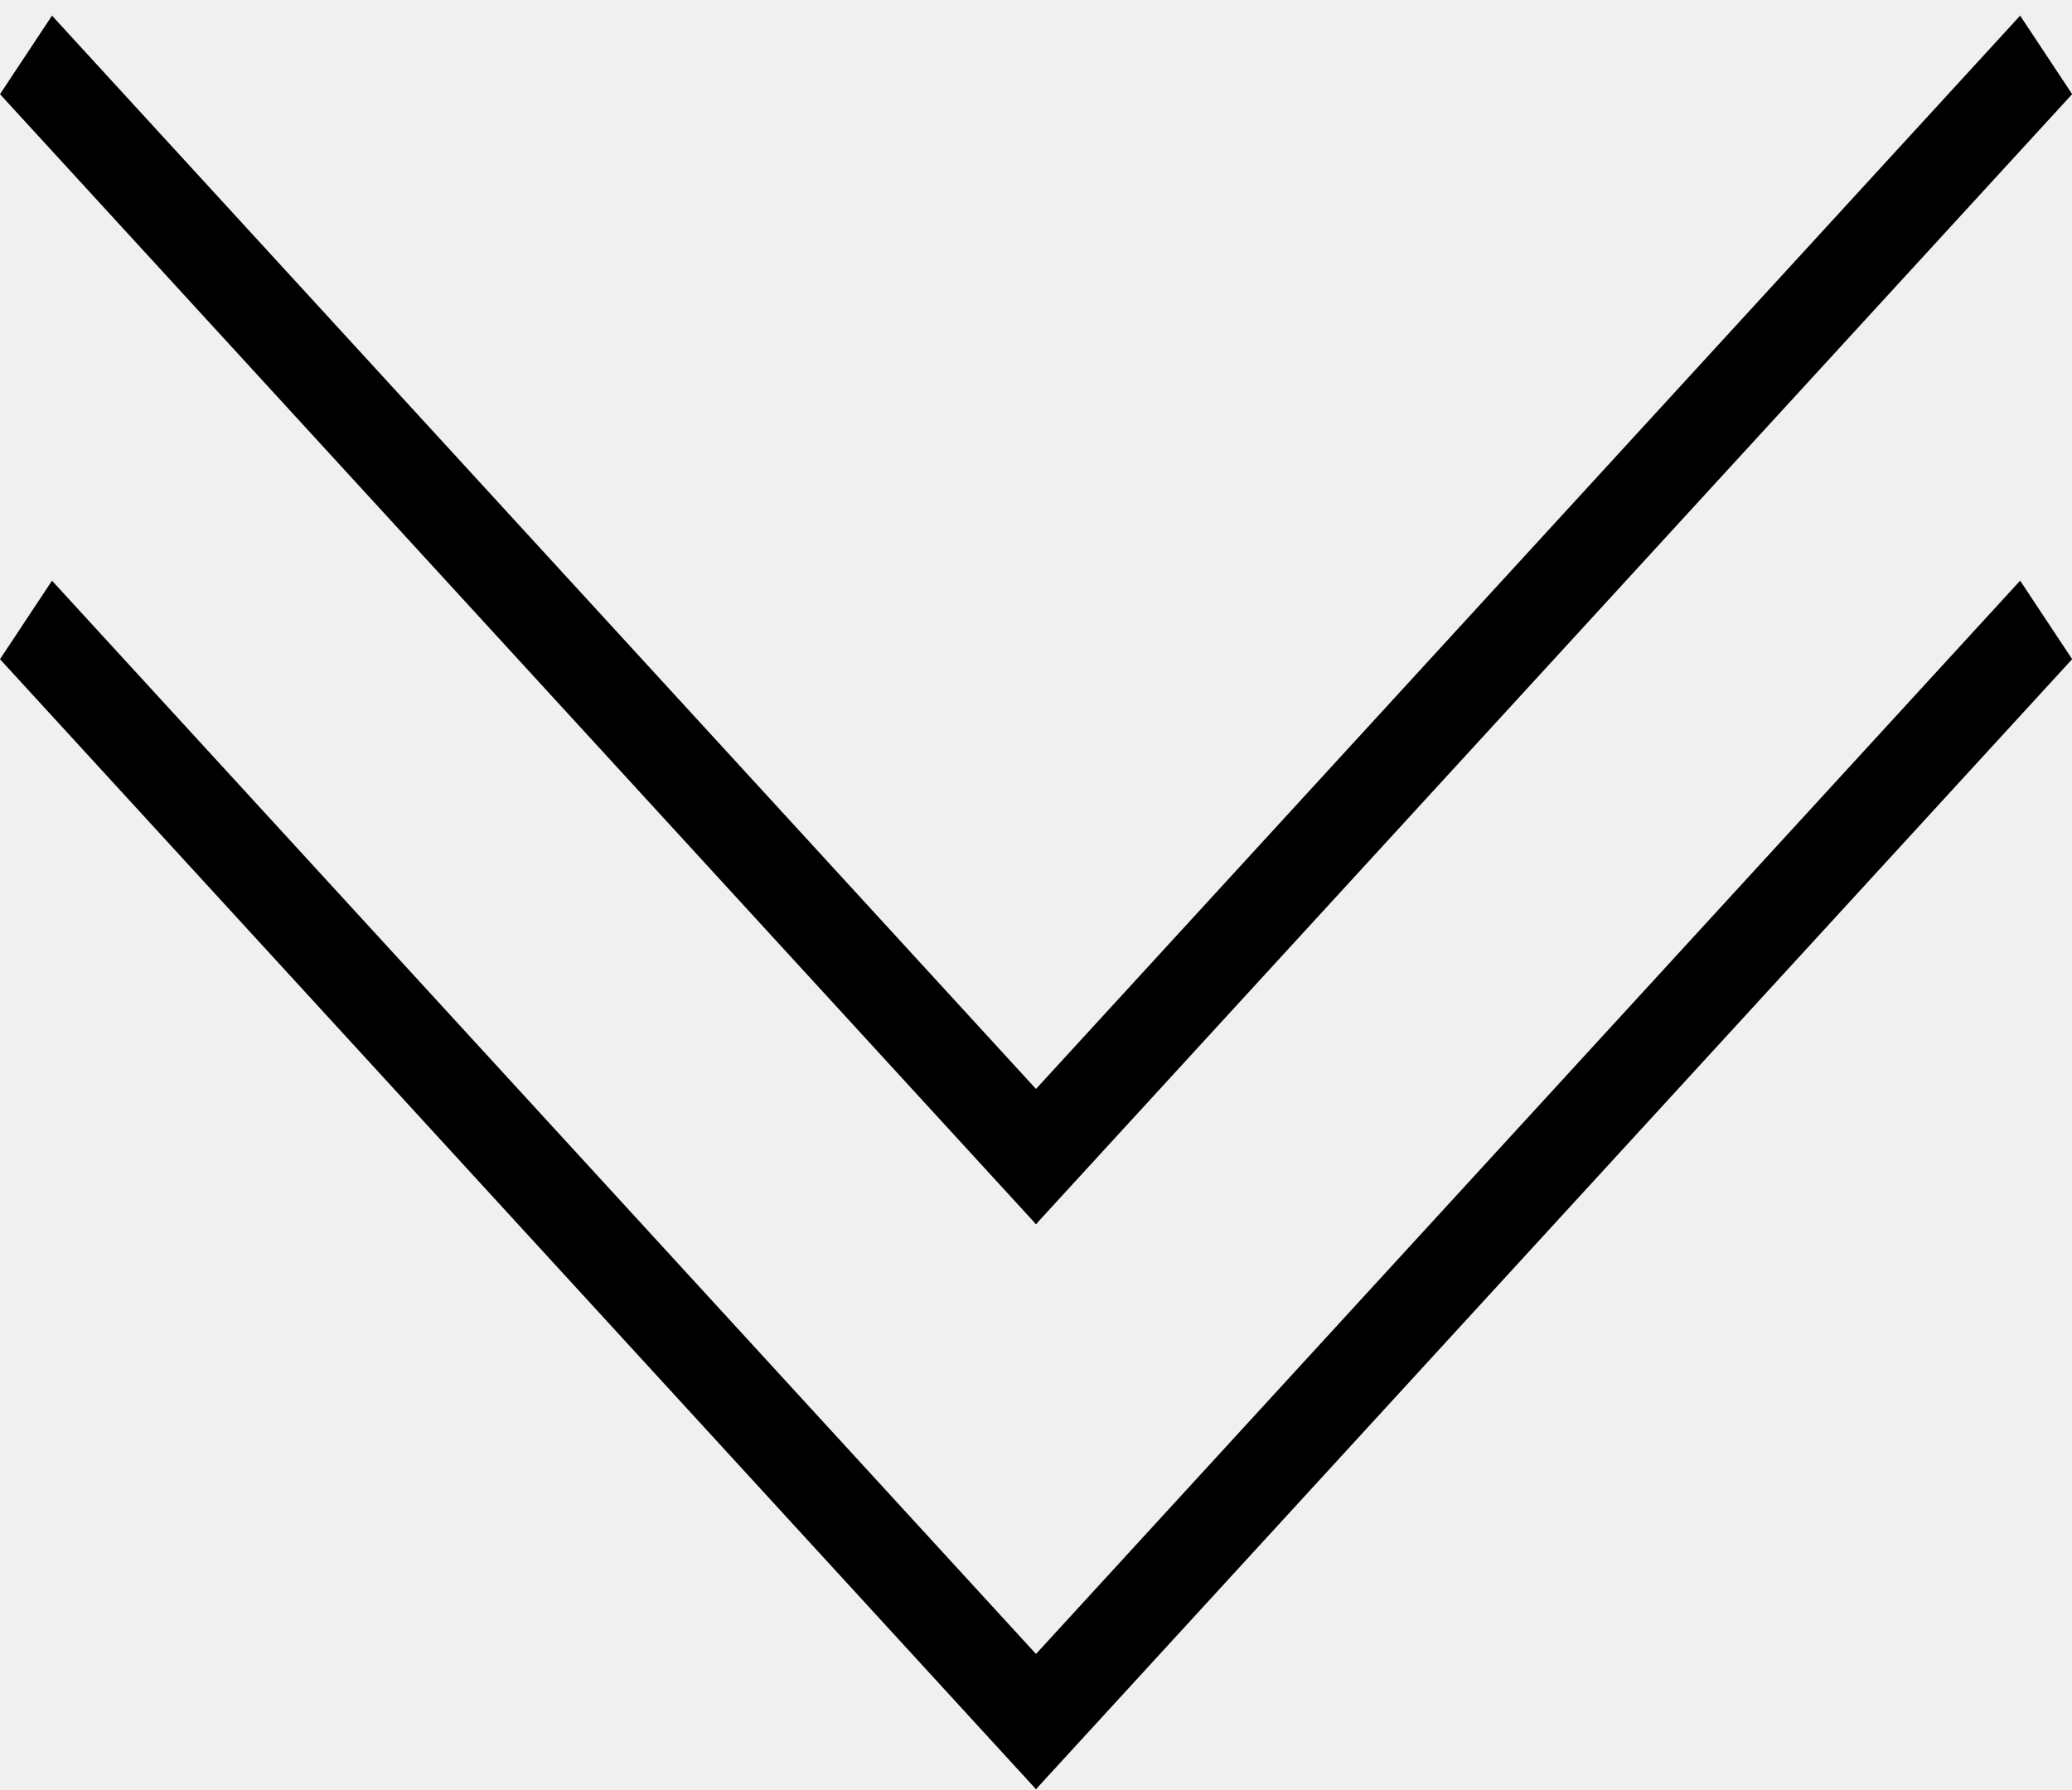
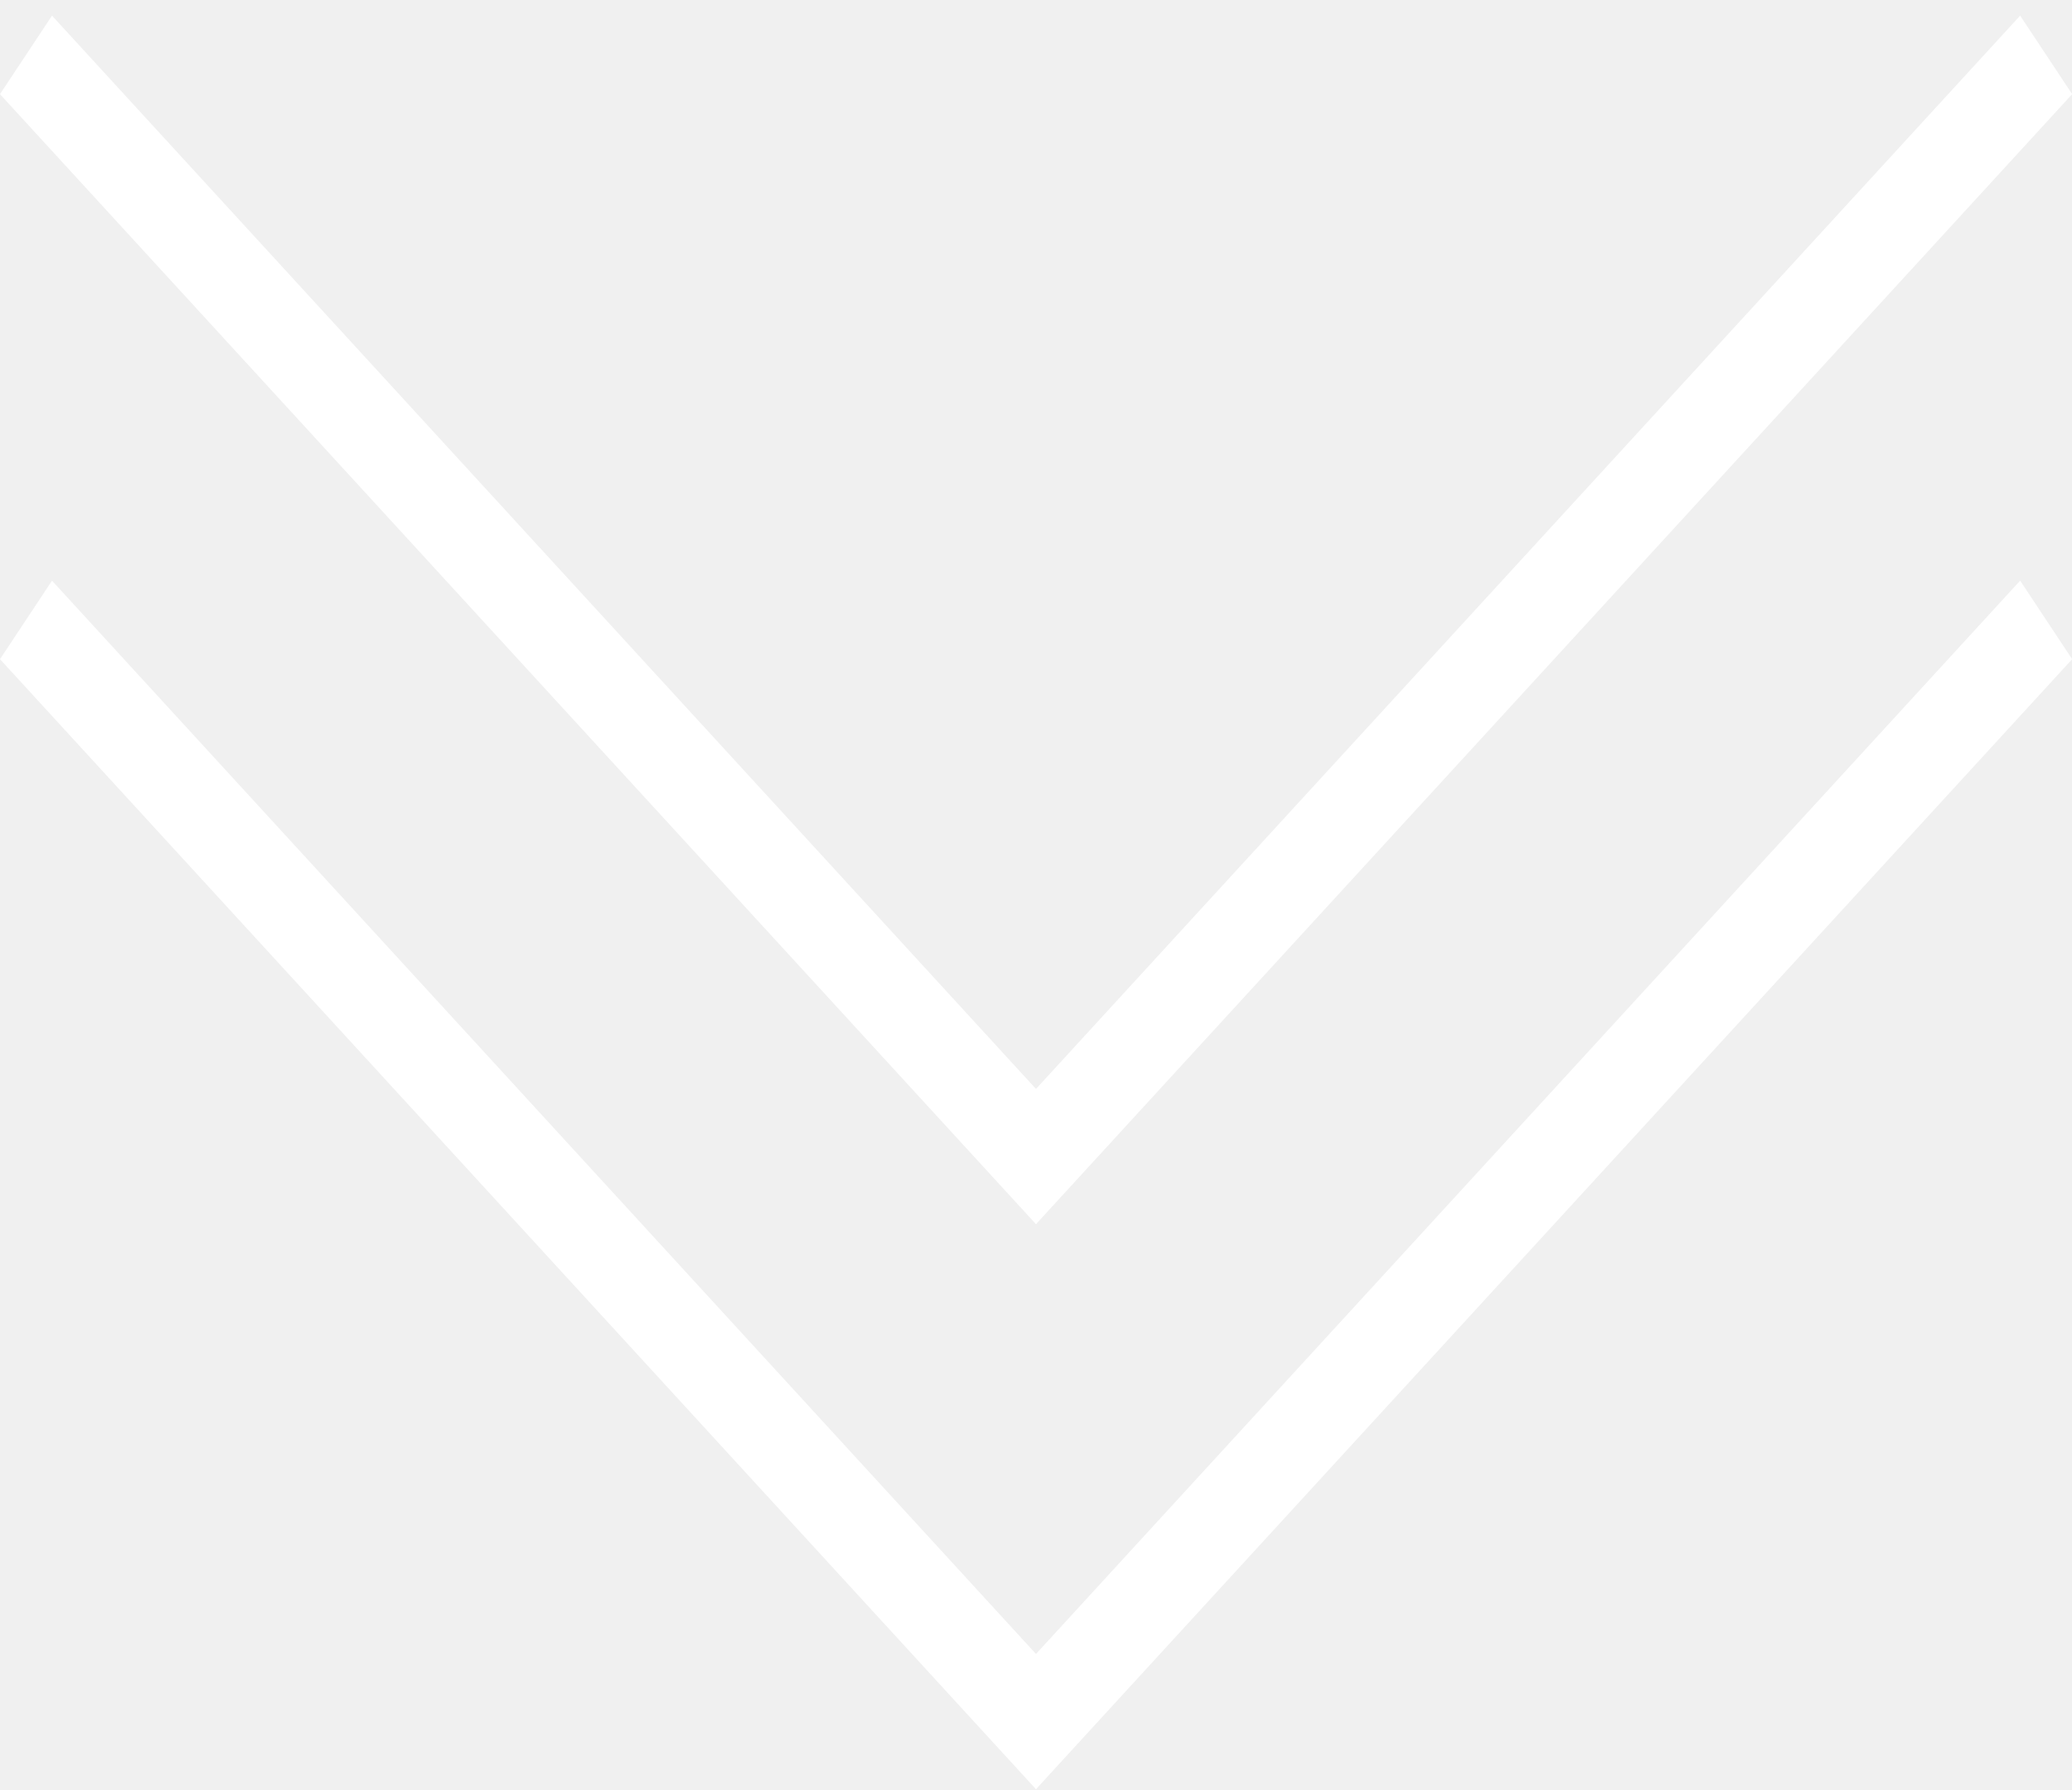
<svg xmlns="http://www.w3.org/2000/svg" width="22" height="19" viewBox="0 0 22 19" fill="none">
-   <line y1="-0.5" x2="16.279" y2="-0.5" transform="matrix(0.675735 0.737145 -0.552183 0.833723 0 1)" stroke="black" />
-   <line y1="-0.5" x2="16.279" y2="-0.5" transform="matrix(0.675794 -0.737091 0.552121 0.833764 11.0003 12.9989)" stroke="black" />
-   <line y1="-0.5" x2="16.279" y2="-0.5" transform="matrix(0.675735 0.737145 -0.552183 0.833723 0 7)" stroke="black" />
-   <line y1="-0.5" x2="16.279" y2="-0.5" transform="matrix(0.675794 -0.737091 0.552121 0.833764 11.0003 18.9989)" stroke="black" />
+   <line y1="-0.5" x2="16.279" y2="-0.5" transform="matrix(0.675735 0.737145 -0.552183 0.833723 0 1)" stroke="#fff" />
+   <line y1="-0.5" x2="16.279" y2="-0.5" transform="matrix(0.675794 -0.737091 0.552121 0.833764 11.0003 12.9989)" stroke="#fff" />
+   <line y1="-0.5" x2="16.279" y2="-0.5" transform="matrix(0.675735 0.737145 -0.552183 0.833723 0 7)" stroke="#fff" />
+   <line y1="-0.5" x2="16.279" y2="-0.5" transform="matrix(0.675794 -0.737091 0.552121 0.833764 11.0003 18.9989)" stroke="#fff" />
</svg>
